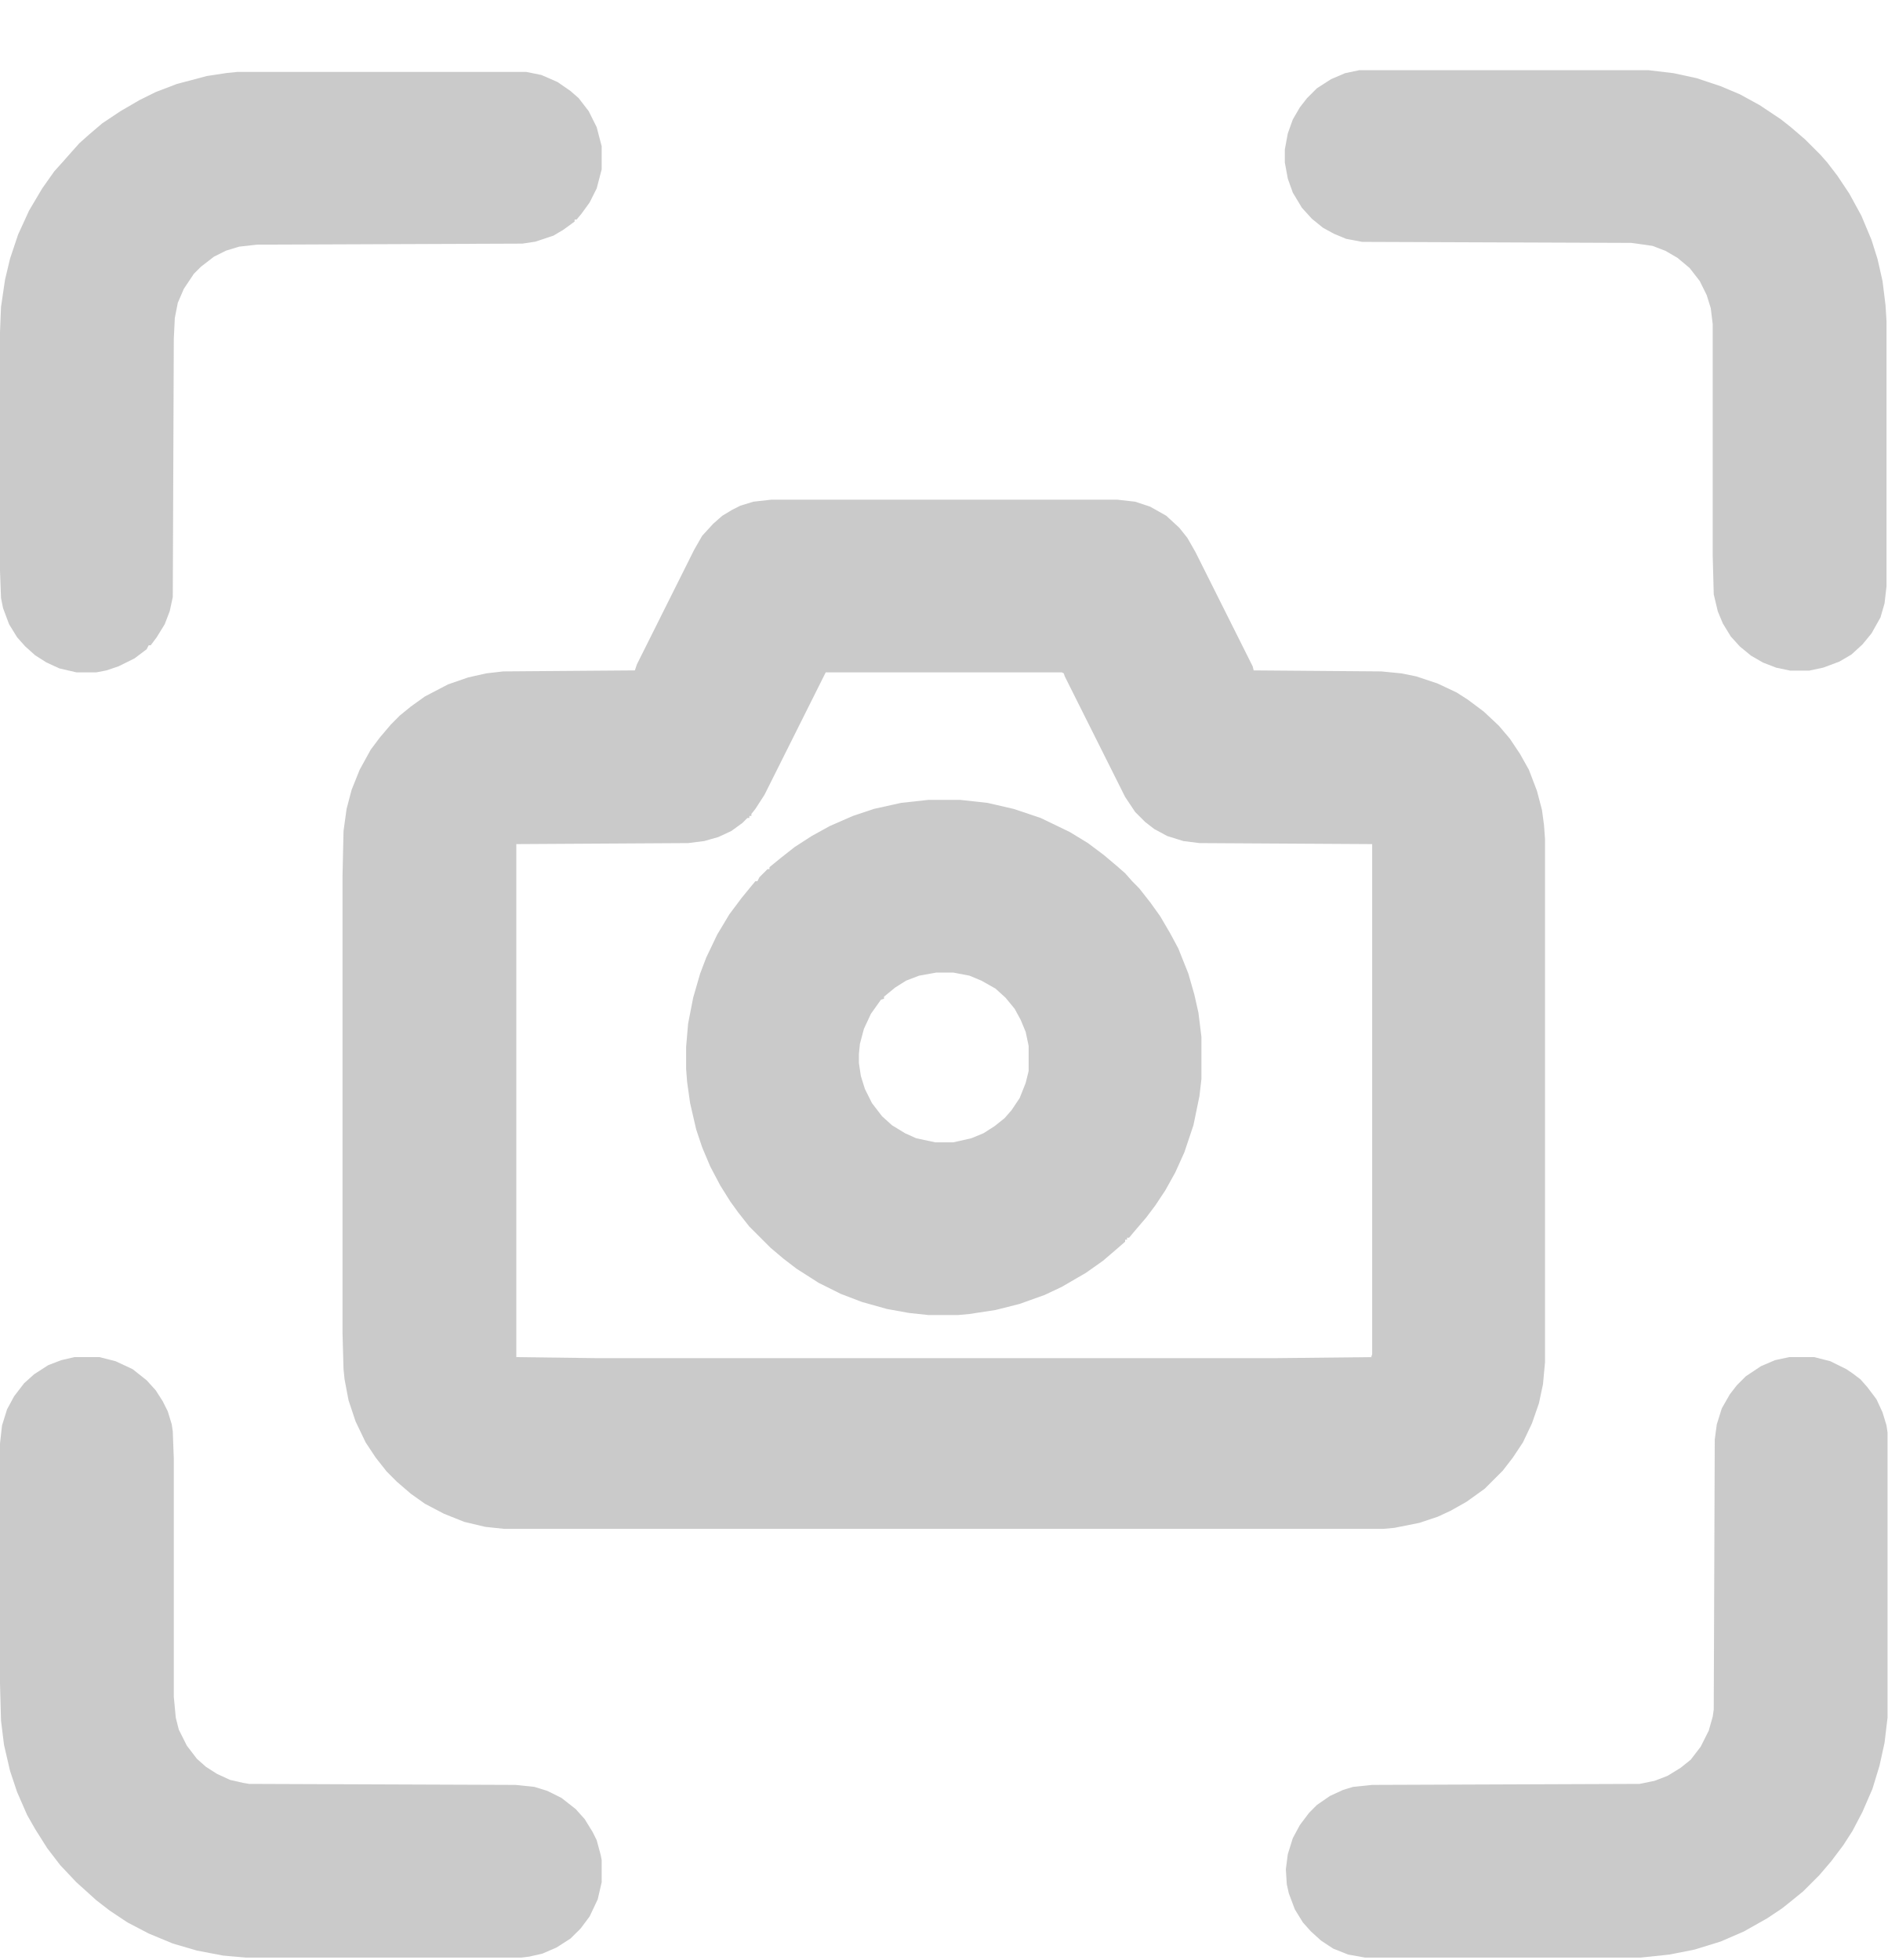
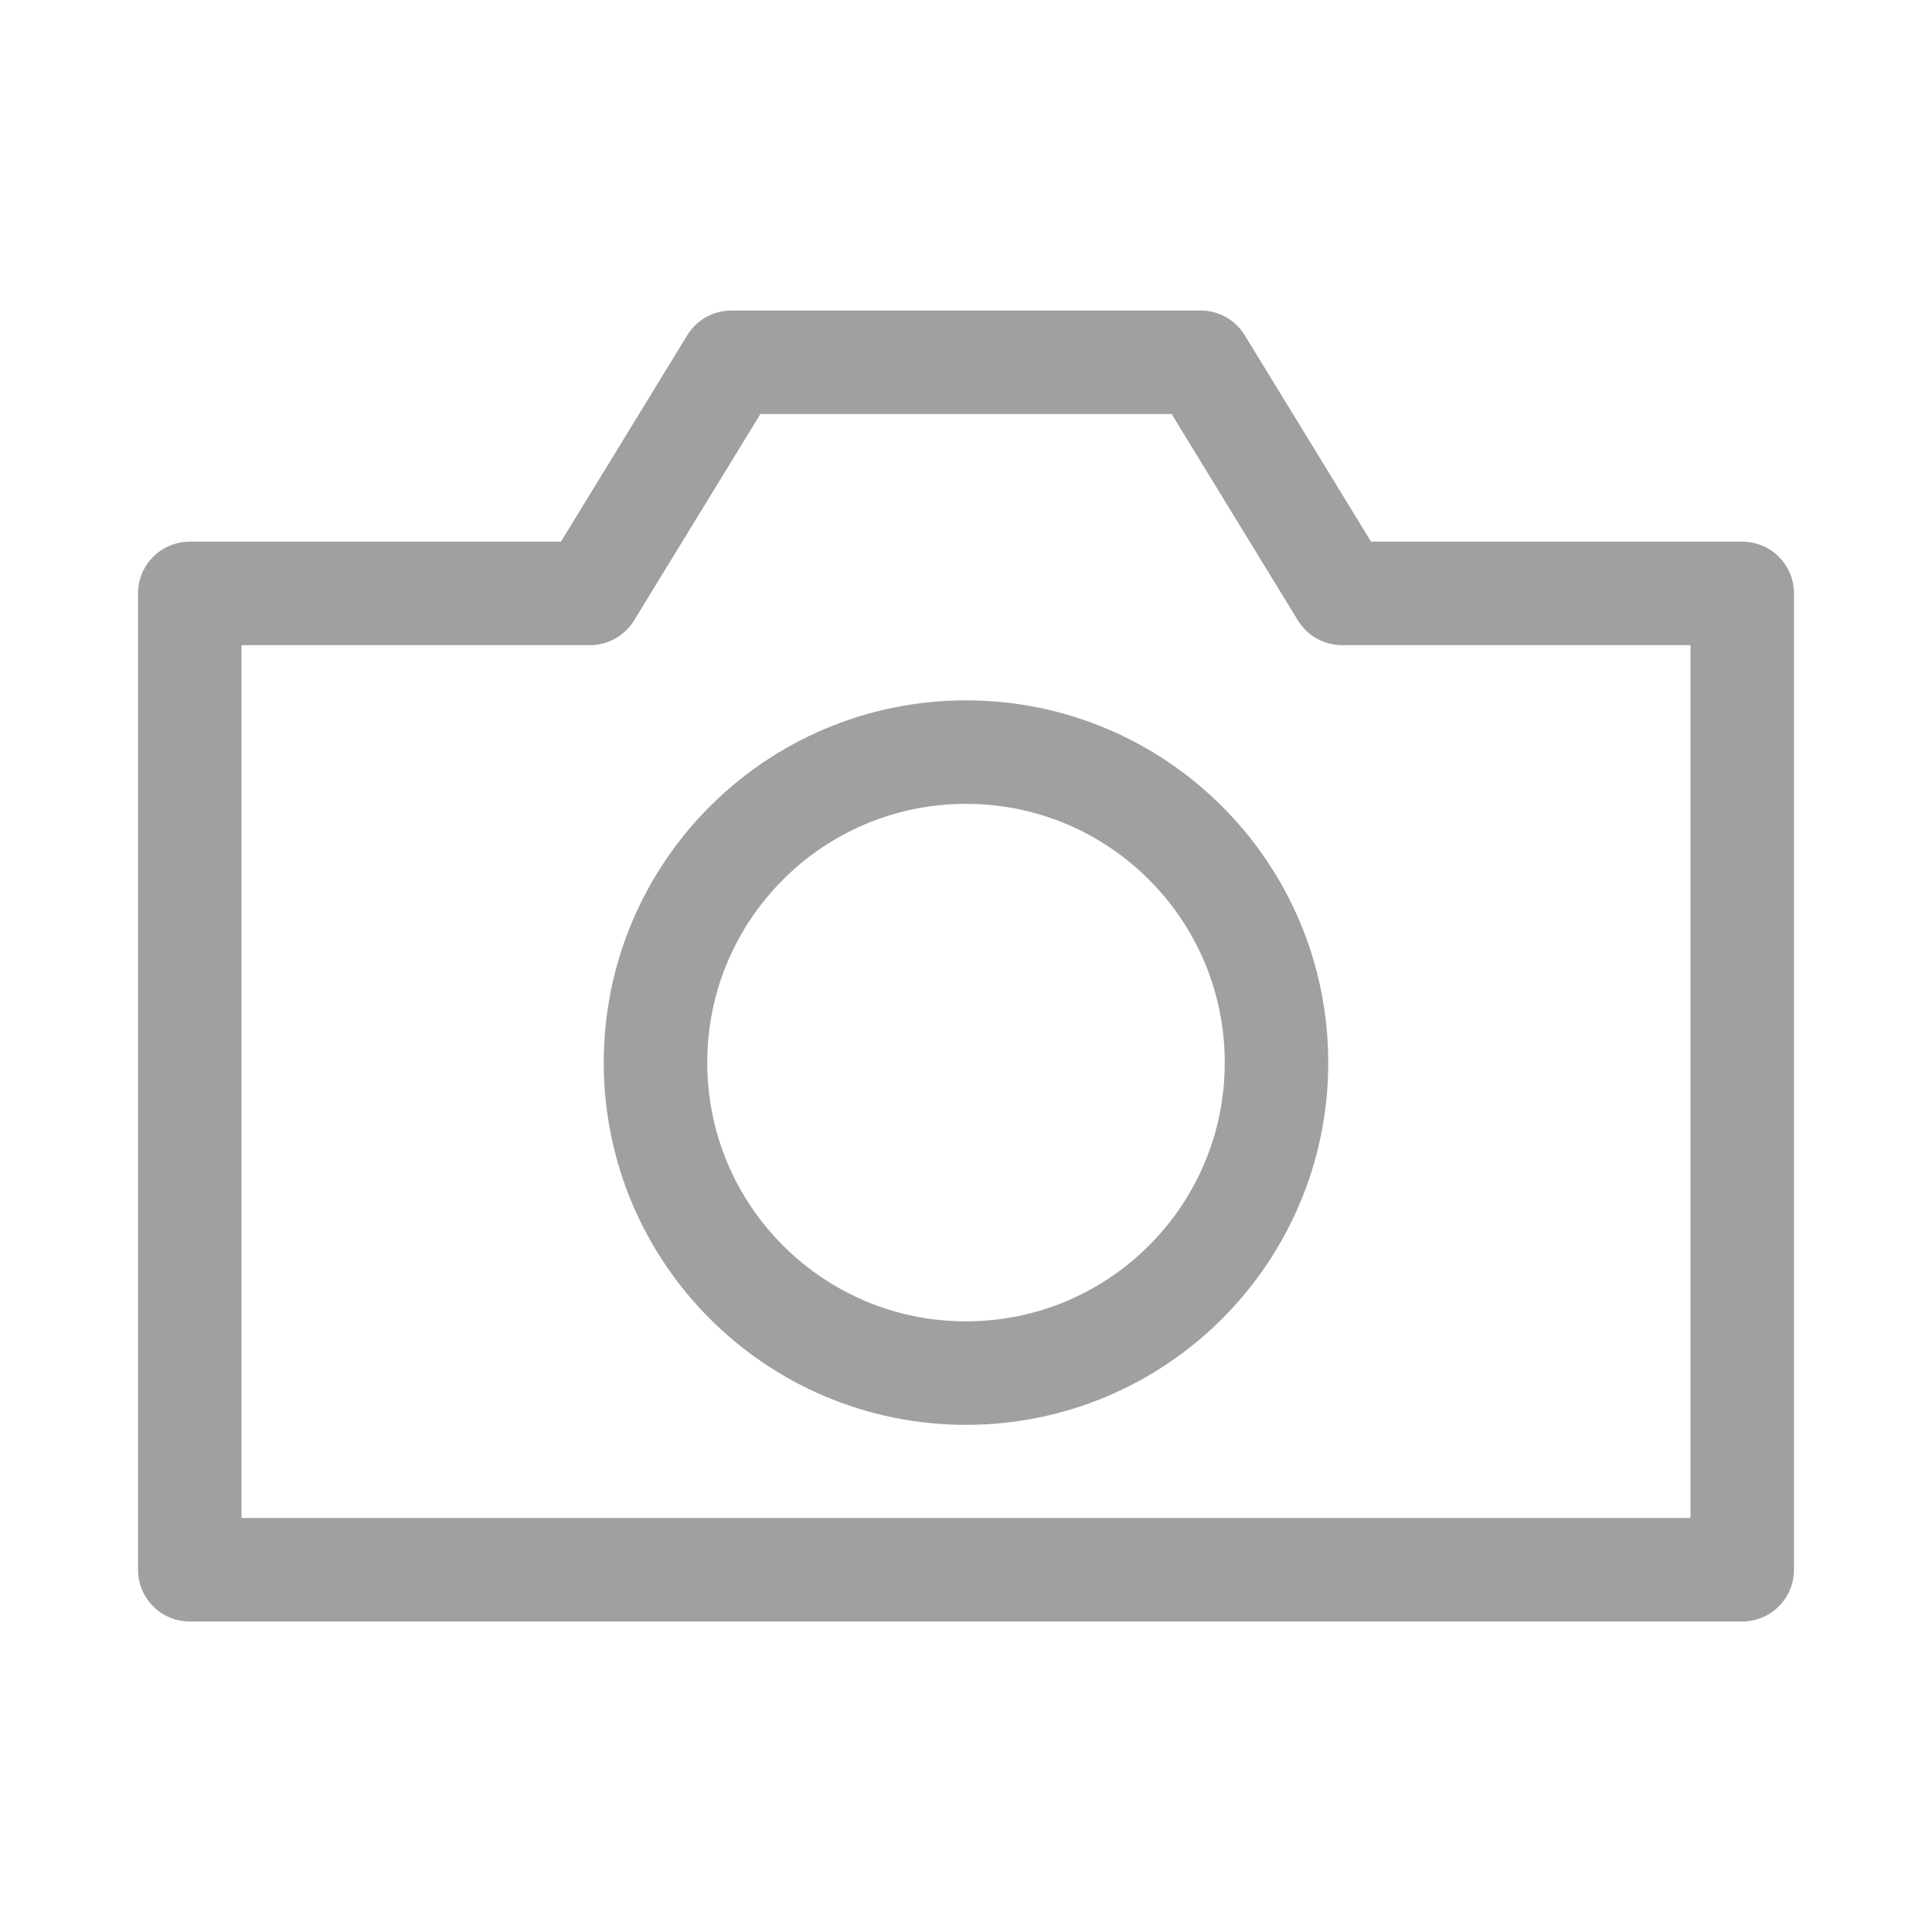
- <svg xmlns="http://www.w3.org/2000/svg" width="26" height="27" viewBox="0 0 26 27" fill="none">
-   <path d="M10.627 6.883H15.387L15.636 6.911L15.844 6.98L16.065 7.105L16.245 7.271L16.355 7.409L16.466 7.603L17.255 9.179L17.269 9.235L19.026 9.249L19.303 9.276L19.51 9.318L19.801 9.415L20.064 9.539L20.216 9.636L20.438 9.802L20.645 9.996L20.797 10.175L20.936 10.383L21.06 10.604L21.171 10.895L21.24 11.157L21.268 11.365L21.282 11.559V18.765L21.254 19.069L21.198 19.332L21.102 19.608L20.977 19.871L20.839 20.079L20.7 20.259L20.451 20.508L20.202 20.687L19.981 20.812L19.801 20.895L19.552 20.978L19.206 21.047L19.054 21.061H6.946L6.683 21.033L6.393 20.964L6.116 20.853L5.853 20.715L5.659 20.577L5.466 20.411L5.327 20.272L5.175 20.079L5.037 19.871L4.898 19.581L4.801 19.29L4.746 19L4.732 18.861L4.718 18.364V12.07L4.732 11.448L4.774 11.143L4.843 10.881L4.954 10.604L5.106 10.328L5.23 10.162L5.383 9.982L5.507 9.857L5.659 9.733L5.853 9.594L6.171 9.428L6.448 9.332L6.697 9.276L6.932 9.249L8.745 9.235L8.773 9.152L9.561 7.575L9.672 7.381L9.824 7.215L9.949 7.105L10.087 7.022L10.198 6.966L10.378 6.911L10.627 6.883ZM11.374 9.262L10.53 10.95L10.405 11.143L10.35 11.213V11.24H10.322V11.268H10.295L10.226 11.337L10.073 11.448L9.894 11.531L9.7 11.586L9.478 11.614L7.112 11.628V18.695L8.205 18.709H17.587L18.888 18.695L18.901 18.654V11.628L16.522 11.614L16.3 11.586L16.079 11.517L15.899 11.42L15.774 11.323L15.636 11.185L15.498 10.978L14.667 9.318L14.653 9.276L14.626 9.262H11.374Z" fill="#969696" fill-opacity="0.5" />
-   <path d="M12.786 11.019H13.228L13.602 11.06L13.962 11.143L14.335 11.268L14.737 11.462L14.986 11.614L15.207 11.78L15.387 11.932L15.498 12.029L15.595 12.139L15.691 12.236L15.844 12.43L15.982 12.623L16.12 12.859L16.231 13.066L16.369 13.412L16.452 13.702L16.508 13.951L16.549 14.283V14.864L16.522 15.099L16.439 15.501L16.314 15.874L16.189 16.151L16.051 16.399L15.913 16.607L15.788 16.773L15.622 16.967L15.553 17.05H15.525V17.077H15.498V17.105L15.387 17.202L15.193 17.368L14.958 17.534L14.626 17.727L14.391 17.838L14.045 17.962L13.713 18.046L13.353 18.101L13.201 18.115H12.786L12.523 18.087L12.218 18.032L11.872 17.935L11.582 17.824L11.277 17.672L10.973 17.478L10.793 17.34L10.613 17.188L10.322 16.897L10.17 16.704L10.06 16.552L9.921 16.33L9.783 16.068L9.672 15.805L9.589 15.556L9.506 15.196L9.465 14.906L9.451 14.726V14.422L9.478 14.104L9.548 13.744L9.644 13.412L9.728 13.191L9.88 12.873L10.046 12.596L10.212 12.374L10.336 12.222L10.405 12.139H10.433L10.461 12.084L10.572 11.973H10.599V11.946L10.752 11.821L10.945 11.669L11.18 11.517L11.43 11.379L11.748 11.24L12.038 11.143L12.412 11.06L12.786 11.019ZM12.896 13.398L12.661 13.44L12.481 13.509L12.329 13.605L12.177 13.73V13.758L12.135 13.771L11.997 13.965L11.9 14.173L11.845 14.38L11.831 14.518V14.643L11.858 14.823L11.914 15.002L12.011 15.196L12.149 15.376L12.287 15.501L12.467 15.611L12.62 15.68L12.882 15.736H13.132L13.38 15.68L13.547 15.611L13.699 15.514L13.837 15.404L13.934 15.293L14.045 15.127L14.128 14.919L14.169 14.754V14.408L14.128 14.214L14.059 14.048L13.976 13.896L13.851 13.744L13.713 13.619L13.519 13.509L13.353 13.44L13.132 13.398H12.896Z" fill="#969696" fill-opacity="0.5" />
-   <path d="M24.644 18.695H24.99L25.211 18.751L25.433 18.861L25.516 18.917L25.626 19L25.723 19.11L25.848 19.276L25.931 19.456L25.986 19.636L26 19.733V23.661L25.959 24.007L25.889 24.325L25.792 24.643L25.654 24.961L25.516 25.224L25.391 25.418L25.225 25.639L25.059 25.833L24.838 26.054L24.686 26.178L24.547 26.289L24.34 26.427L24.021 26.607L23.703 26.745L23.343 26.856L22.997 26.925L22.596 26.967H18.805L18.57 26.925L18.362 26.842L18.196 26.732L18.058 26.607L17.947 26.483L17.836 26.303L17.753 26.082L17.725 25.957L17.712 25.75L17.739 25.542L17.808 25.321L17.905 25.141L18.03 24.975L18.14 24.864L18.32 24.74L18.5 24.657L18.639 24.615L18.901 24.588L22.582 24.574L22.79 24.532L22.97 24.463L23.149 24.353L23.288 24.242L23.426 24.062L23.537 23.841L23.592 23.647L23.606 23.55L23.62 19.83L23.648 19.622L23.717 19.401L23.828 19.207L23.924 19.083L24.049 18.958L24.256 18.82L24.45 18.737L24.644 18.695Z" fill="#969696" fill-opacity="0.5" />
-   <path d="M1.024 18.695H1.37L1.591 18.751L1.827 18.861L2.02 19.014L2.145 19.152L2.242 19.304L2.311 19.442L2.366 19.622L2.38 19.719L2.394 20.093V23.371L2.421 23.661L2.463 23.827L2.574 24.048L2.712 24.228L2.837 24.339L2.989 24.436L3.169 24.519L3.349 24.56L3.432 24.574L7.098 24.588L7.361 24.615L7.541 24.671L7.735 24.768L7.929 24.92L8.053 25.058L8.164 25.238L8.219 25.349L8.275 25.556L8.288 25.625V25.929L8.233 26.165L8.122 26.4L7.998 26.566L7.859 26.704L7.666 26.828L7.472 26.912L7.292 26.953L7.181 26.967H3.39L3.072 26.939L2.712 26.87L2.38 26.773L2.048 26.635L1.757 26.483L1.508 26.317L1.328 26.178L1.052 25.929L0.83 25.694L0.65 25.459L0.484 25.196L0.374 25.003L0.235 24.685L0.138 24.394L0.055 24.035L0.014 23.703L0 23.191V19.885L0.028 19.636L0.097 19.415L0.194 19.235L0.332 19.055L0.47 18.931L0.664 18.806L0.844 18.737L1.024 18.695Z" fill="#969696" fill-opacity="0.5" />
-   <path d="M18.722 0.967H22.707L23.053 1.008L23.371 1.077L23.703 1.188L23.966 1.299L24.243 1.451L24.533 1.645L24.672 1.755L24.865 1.921L25.073 2.129L25.17 2.239L25.308 2.419L25.474 2.668L25.64 2.972L25.779 3.304L25.862 3.567L25.931 3.871L25.972 4.203L25.986 4.425V8.076L25.959 8.311L25.903 8.505L25.779 8.726L25.654 8.878L25.502 9.017L25.336 9.114L25.114 9.197L24.921 9.238H24.658L24.464 9.197L24.284 9.127L24.118 9.031L23.966 8.906L23.841 8.768L23.731 8.588L23.662 8.422L23.606 8.187L23.592 7.661V4.466L23.565 4.245L23.509 4.065L23.413 3.871L23.274 3.692L23.108 3.553L22.942 3.456L22.762 3.387L22.471 3.346L18.763 3.332L18.542 3.29L18.376 3.221L18.224 3.138L18.071 3.014L17.933 2.862L17.808 2.654L17.739 2.461L17.698 2.239V2.059L17.739 1.838L17.808 1.645L17.905 1.479L18.002 1.354L18.14 1.216L18.334 1.091L18.528 1.008L18.722 0.967Z" fill="#969696" fill-opacity="0.5" />
-   <path d="M3.266 0.991H7.251L7.458 1.033L7.68 1.13L7.859 1.254L7.97 1.351L8.109 1.531L8.219 1.752L8.288 2.015V2.333L8.219 2.596L8.122 2.789L8.012 2.941L7.943 3.024H7.915V3.052L7.763 3.163L7.624 3.246L7.375 3.329L7.195 3.356L3.542 3.37L3.293 3.398L3.113 3.453L2.947 3.536L2.767 3.675L2.671 3.771L2.532 3.979L2.449 4.172L2.408 4.38L2.394 4.67L2.38 8.225L2.338 8.419L2.269 8.599L2.159 8.778L2.076 8.889H2.048L2.02 8.944L1.854 9.069L1.633 9.179L1.467 9.235L1.328 9.262H1.052L0.816 9.207L0.637 9.124L0.484 9.027L0.346 8.903L0.235 8.778L0.125 8.599L0.042 8.377L0.014 8.239L0 7.865V4.574L0.014 4.228L0.069 3.854L0.138 3.564L0.249 3.232L0.401 2.9L0.581 2.596L0.747 2.361L0.872 2.222L0.969 2.112L1.093 1.973L1.232 1.849L1.411 1.697L1.66 1.531L1.923 1.378L2.145 1.268L2.435 1.157L2.85 1.047L3.127 1.005L3.266 0.991Z" fill="#969696" fill-opacity="0.5" />
+ <svg xmlns="http://www.w3.org/2000/svg" width="28" height="28" viewBox="0 0 28 28" fill="none">
+   <path d="M2.75 8.6H8.55L10.6 5.25H17.4L19.45 8.6H25.25V22.75H2.75V8.6Z" stroke="#969696" stroke-opacity="0.9" stroke-width="1.5" stroke-linejoin="round" />
+   <circle cx="14" cy="15.4" r="4.5" stroke="#969696" stroke-opacity="0.9" stroke-width="1.5" />
</svg>
